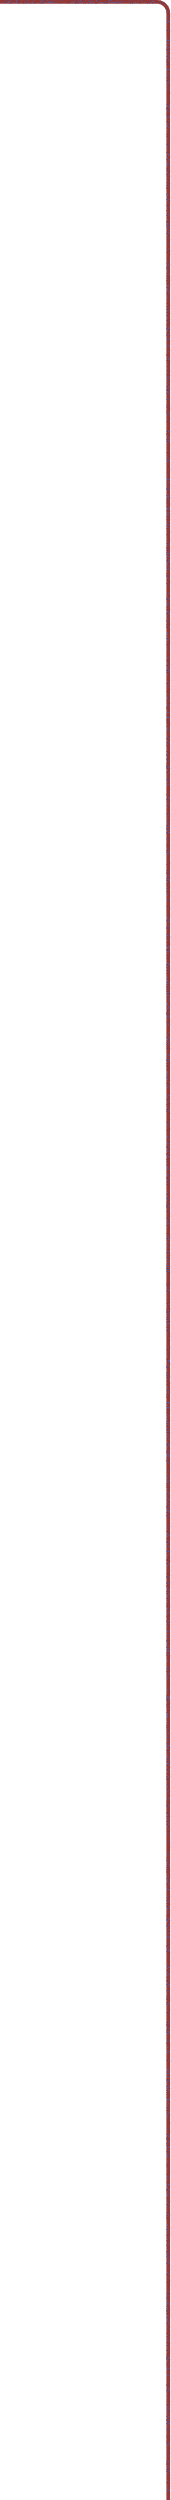
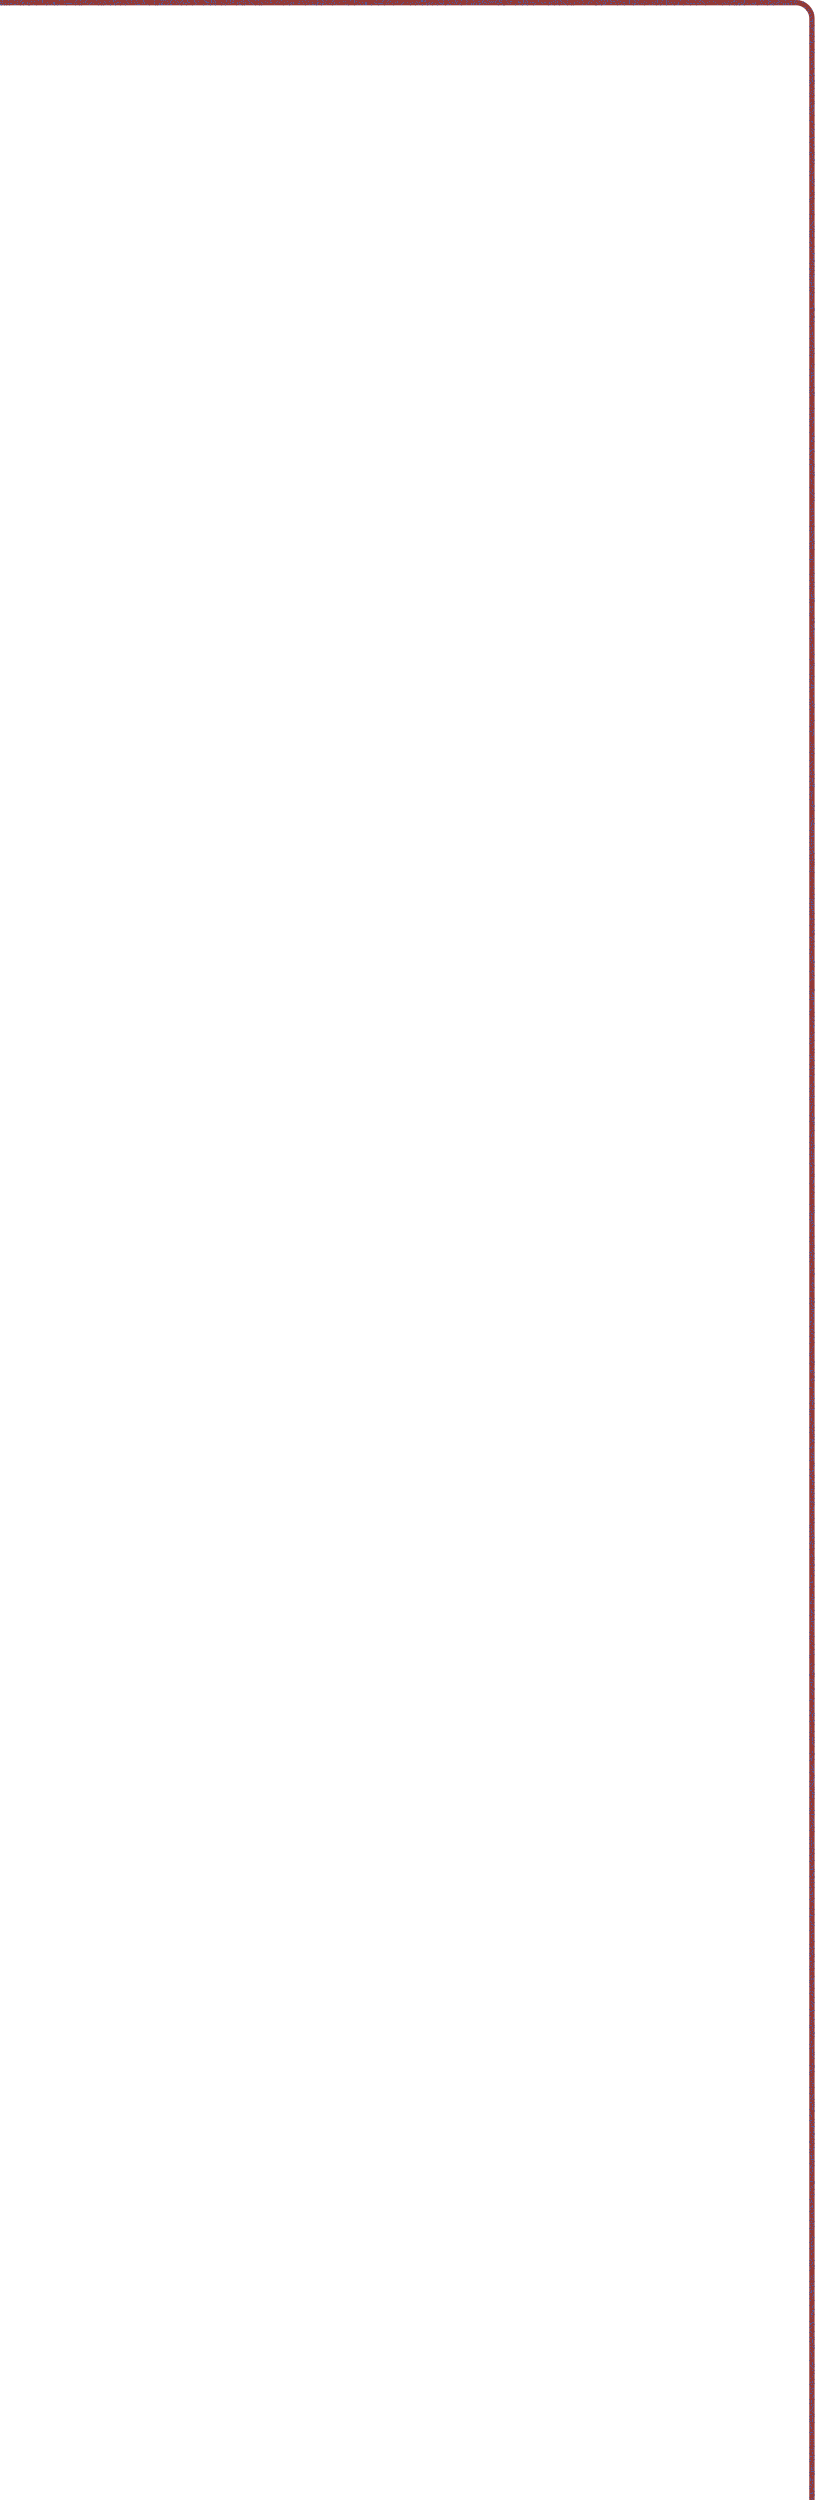
- <svg xmlns="http://www.w3.org/2000/svg" width="456" height="6701" viewBox="0 0 456 6701" fill="none">
-   <g filter="url(#filter0_n_73_143)">
-     <path d="M0 5H421C437.569 5 451 18.431 451 35V6701" stroke="#923937" stroke-width="10" />
+ <svg xmlns="http://www.w3.org/2000/svg" width="1535" height="4711" viewBox="0 0 1535 4711" fill="none">
+   <g filter="url(#filter0_n_87_169)">
+     <path d="M0 5H1500C1516.57 5 1530 18.431 1530 35V4711" stroke="#923937" stroke-width="10" />
  </g>
  <defs>
-     <filter id="filter0_n_73_143" x="0" y="0" width="456" height="6701" filterUnits="userSpaceOnUse" color-interpolation-filters="sRGB">
+     <filter id="filter0_n_87_169" x="0" y="0" width="1535" height="4711" filterUnits="userSpaceOnUse" color-interpolation-filters="sRGB">
      <feFlood flood-opacity="0" result="BackgroundImageFix" />
      <feBlend mode="normal" in="SourceGraphic" in2="BackgroundImageFix" result="shape" />
      <feTurbulence type="fractalNoise" baseFrequency="0.435 0.435" stitchTiles="stitch" numOctaves="3" result="noise" seed="8181" />
      <feColorMatrix in="noise" type="luminanceToAlpha" result="alphaNoise" />
      <feComponentTransfer in="alphaNoise" result="coloredNoise1">
        <feFuncA type="discrete" tableValues="0 0 0 0 0 0 0 0 1 1 1 1 1 1 1 1 1 1 1 1 1 1 1 1 1 1 1 1 1 1 1 1 1 1 1 1 1 1 1 1 1 0 0 0 0 0 0 0 0 0 0 0 0 0 0 0 0 0 0 0 0 0 0 0 0 0 0 0 0 0 0 0 0 0 0 0 0 0 0 0 0 0 0 0 0 0 0 0 0 0 0 0 0 0 0 0 0 0 0 0 " />
      </feComponentTransfer>
      <feComposite operator="in" in2="shape" in="coloredNoise1" result="noise1Clipped" />
      <feFlood flood-color="#565898" result="color1Flood" />
      <feComposite operator="in" in2="noise1Clipped" in="color1Flood" result="color1" />
-       <feMerge result="effect1_noise_73_143">
+       <feMerge result="effect1_noise_87_169">
        <feMergeNode in="shape" />
        <feMergeNode in="color1" />
      </feMerge>
    </filter>
  </defs>
</svg>
